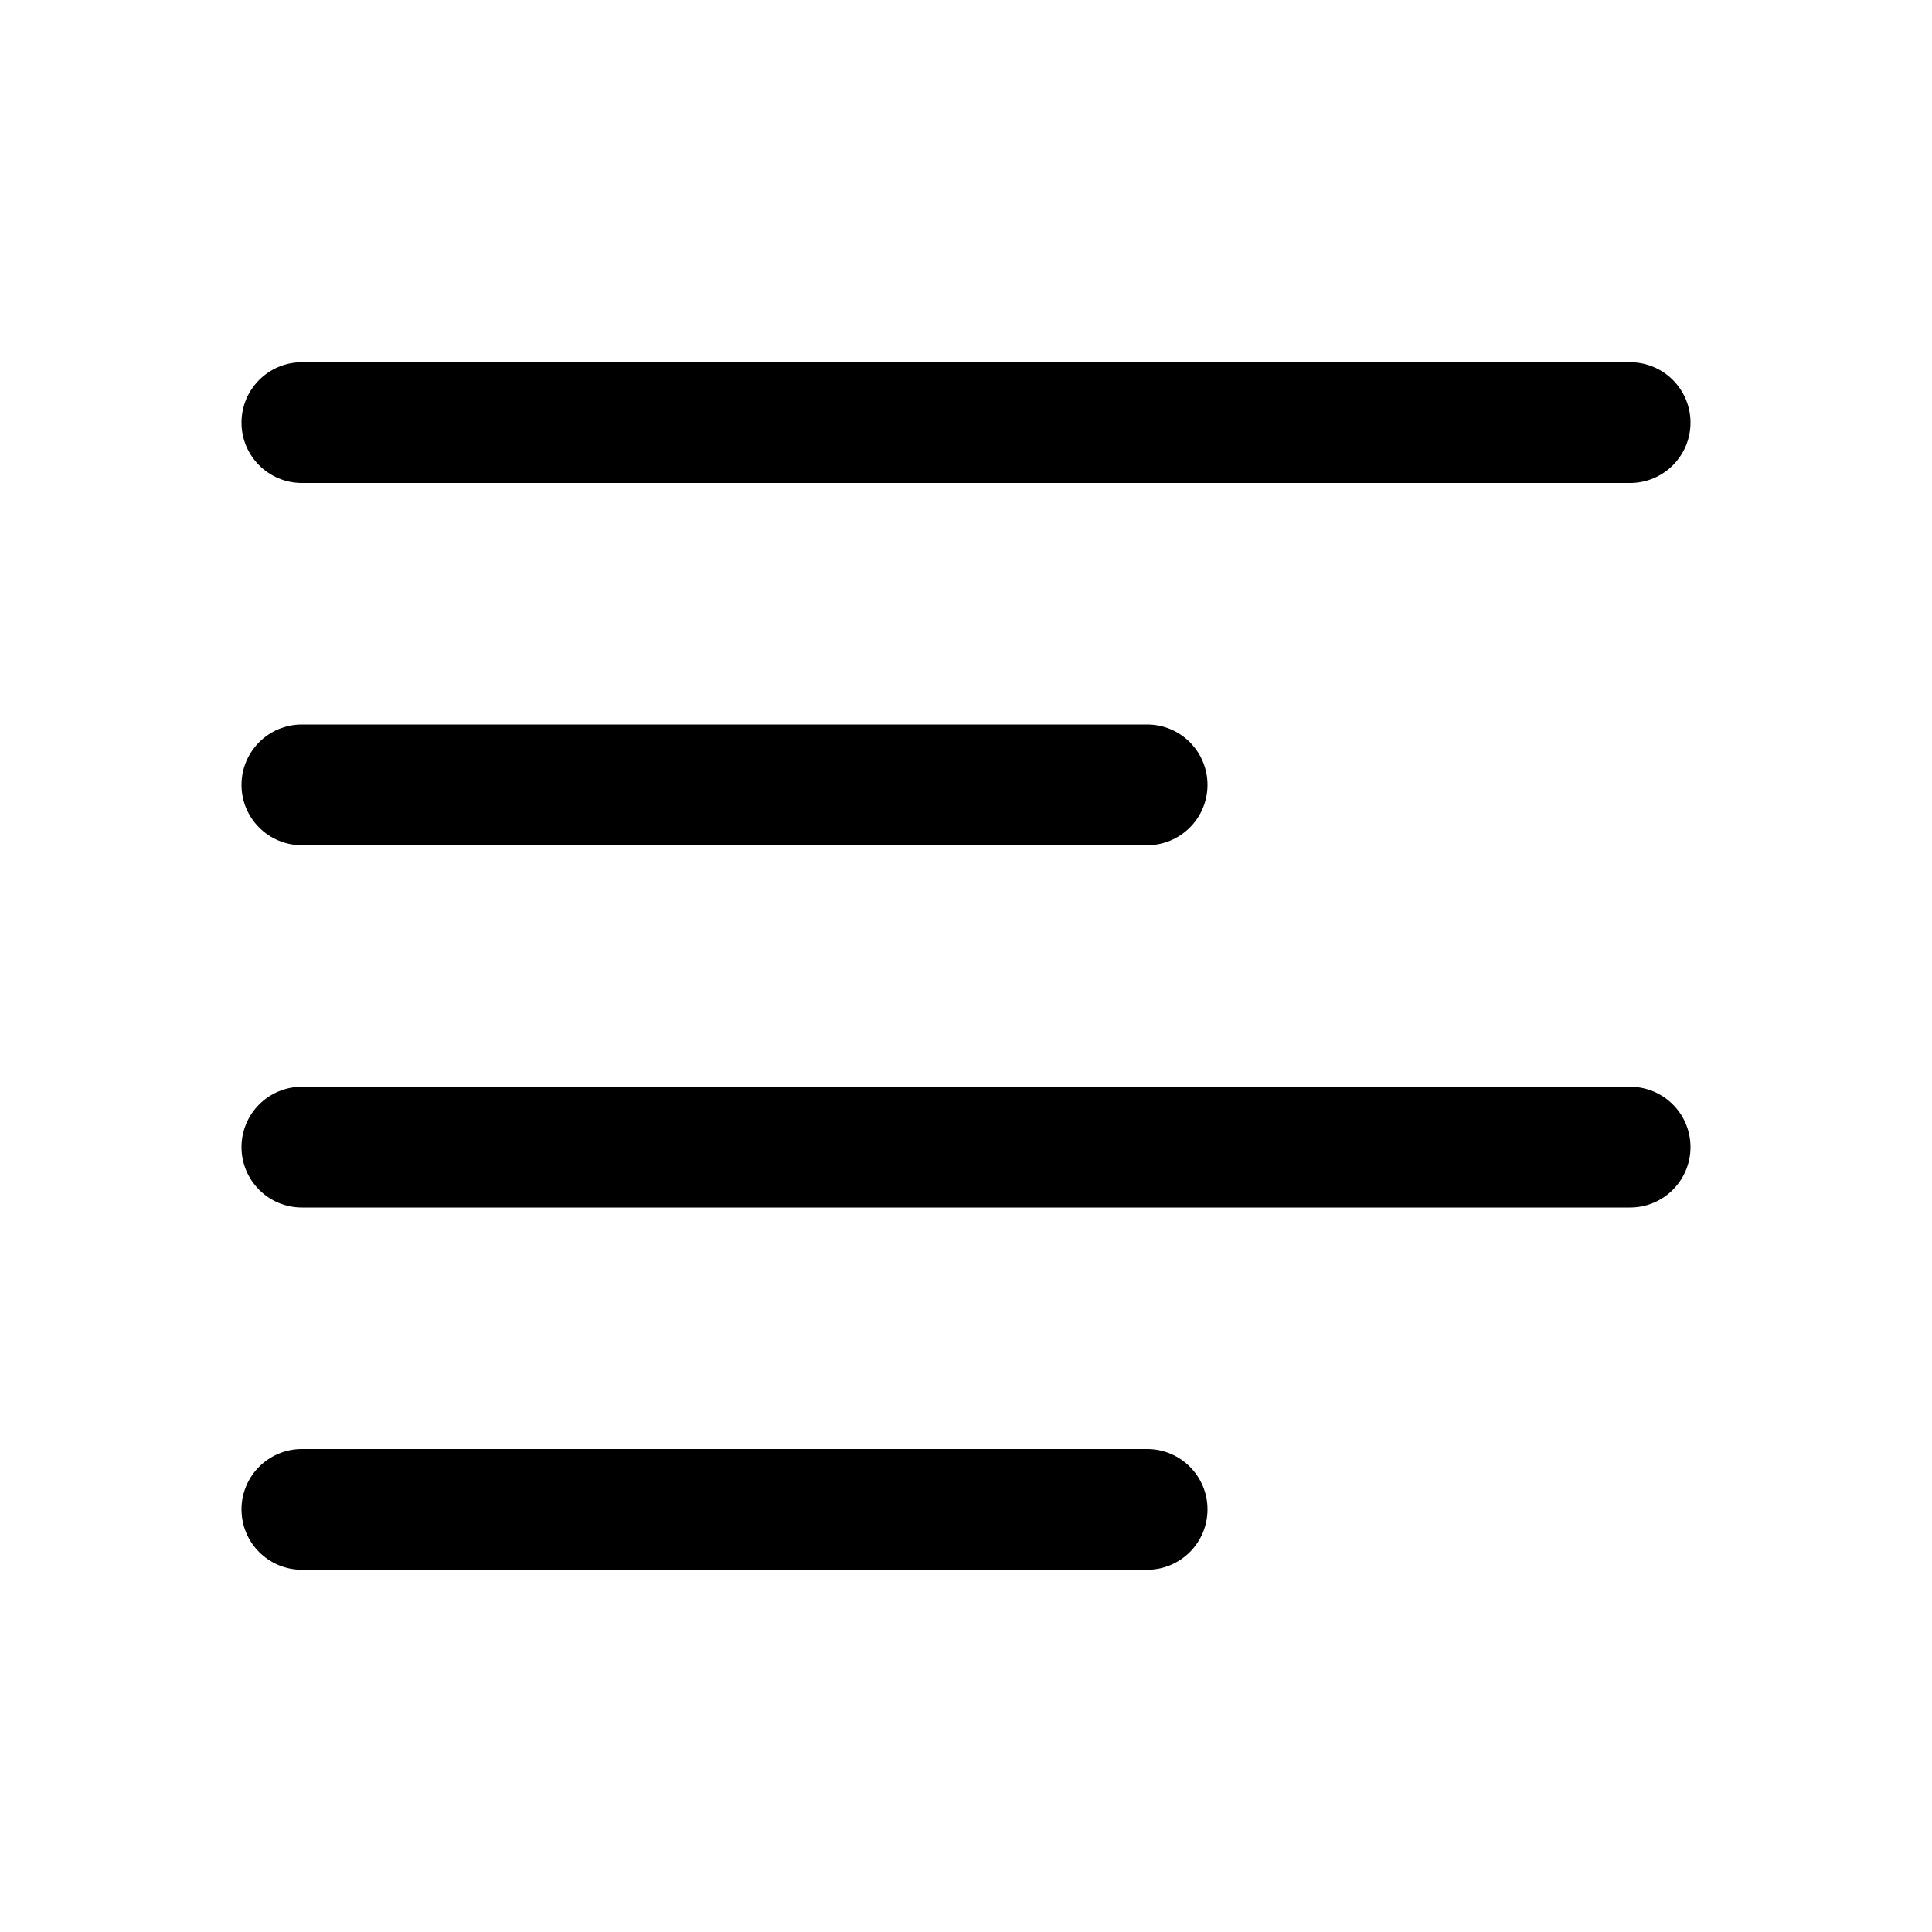
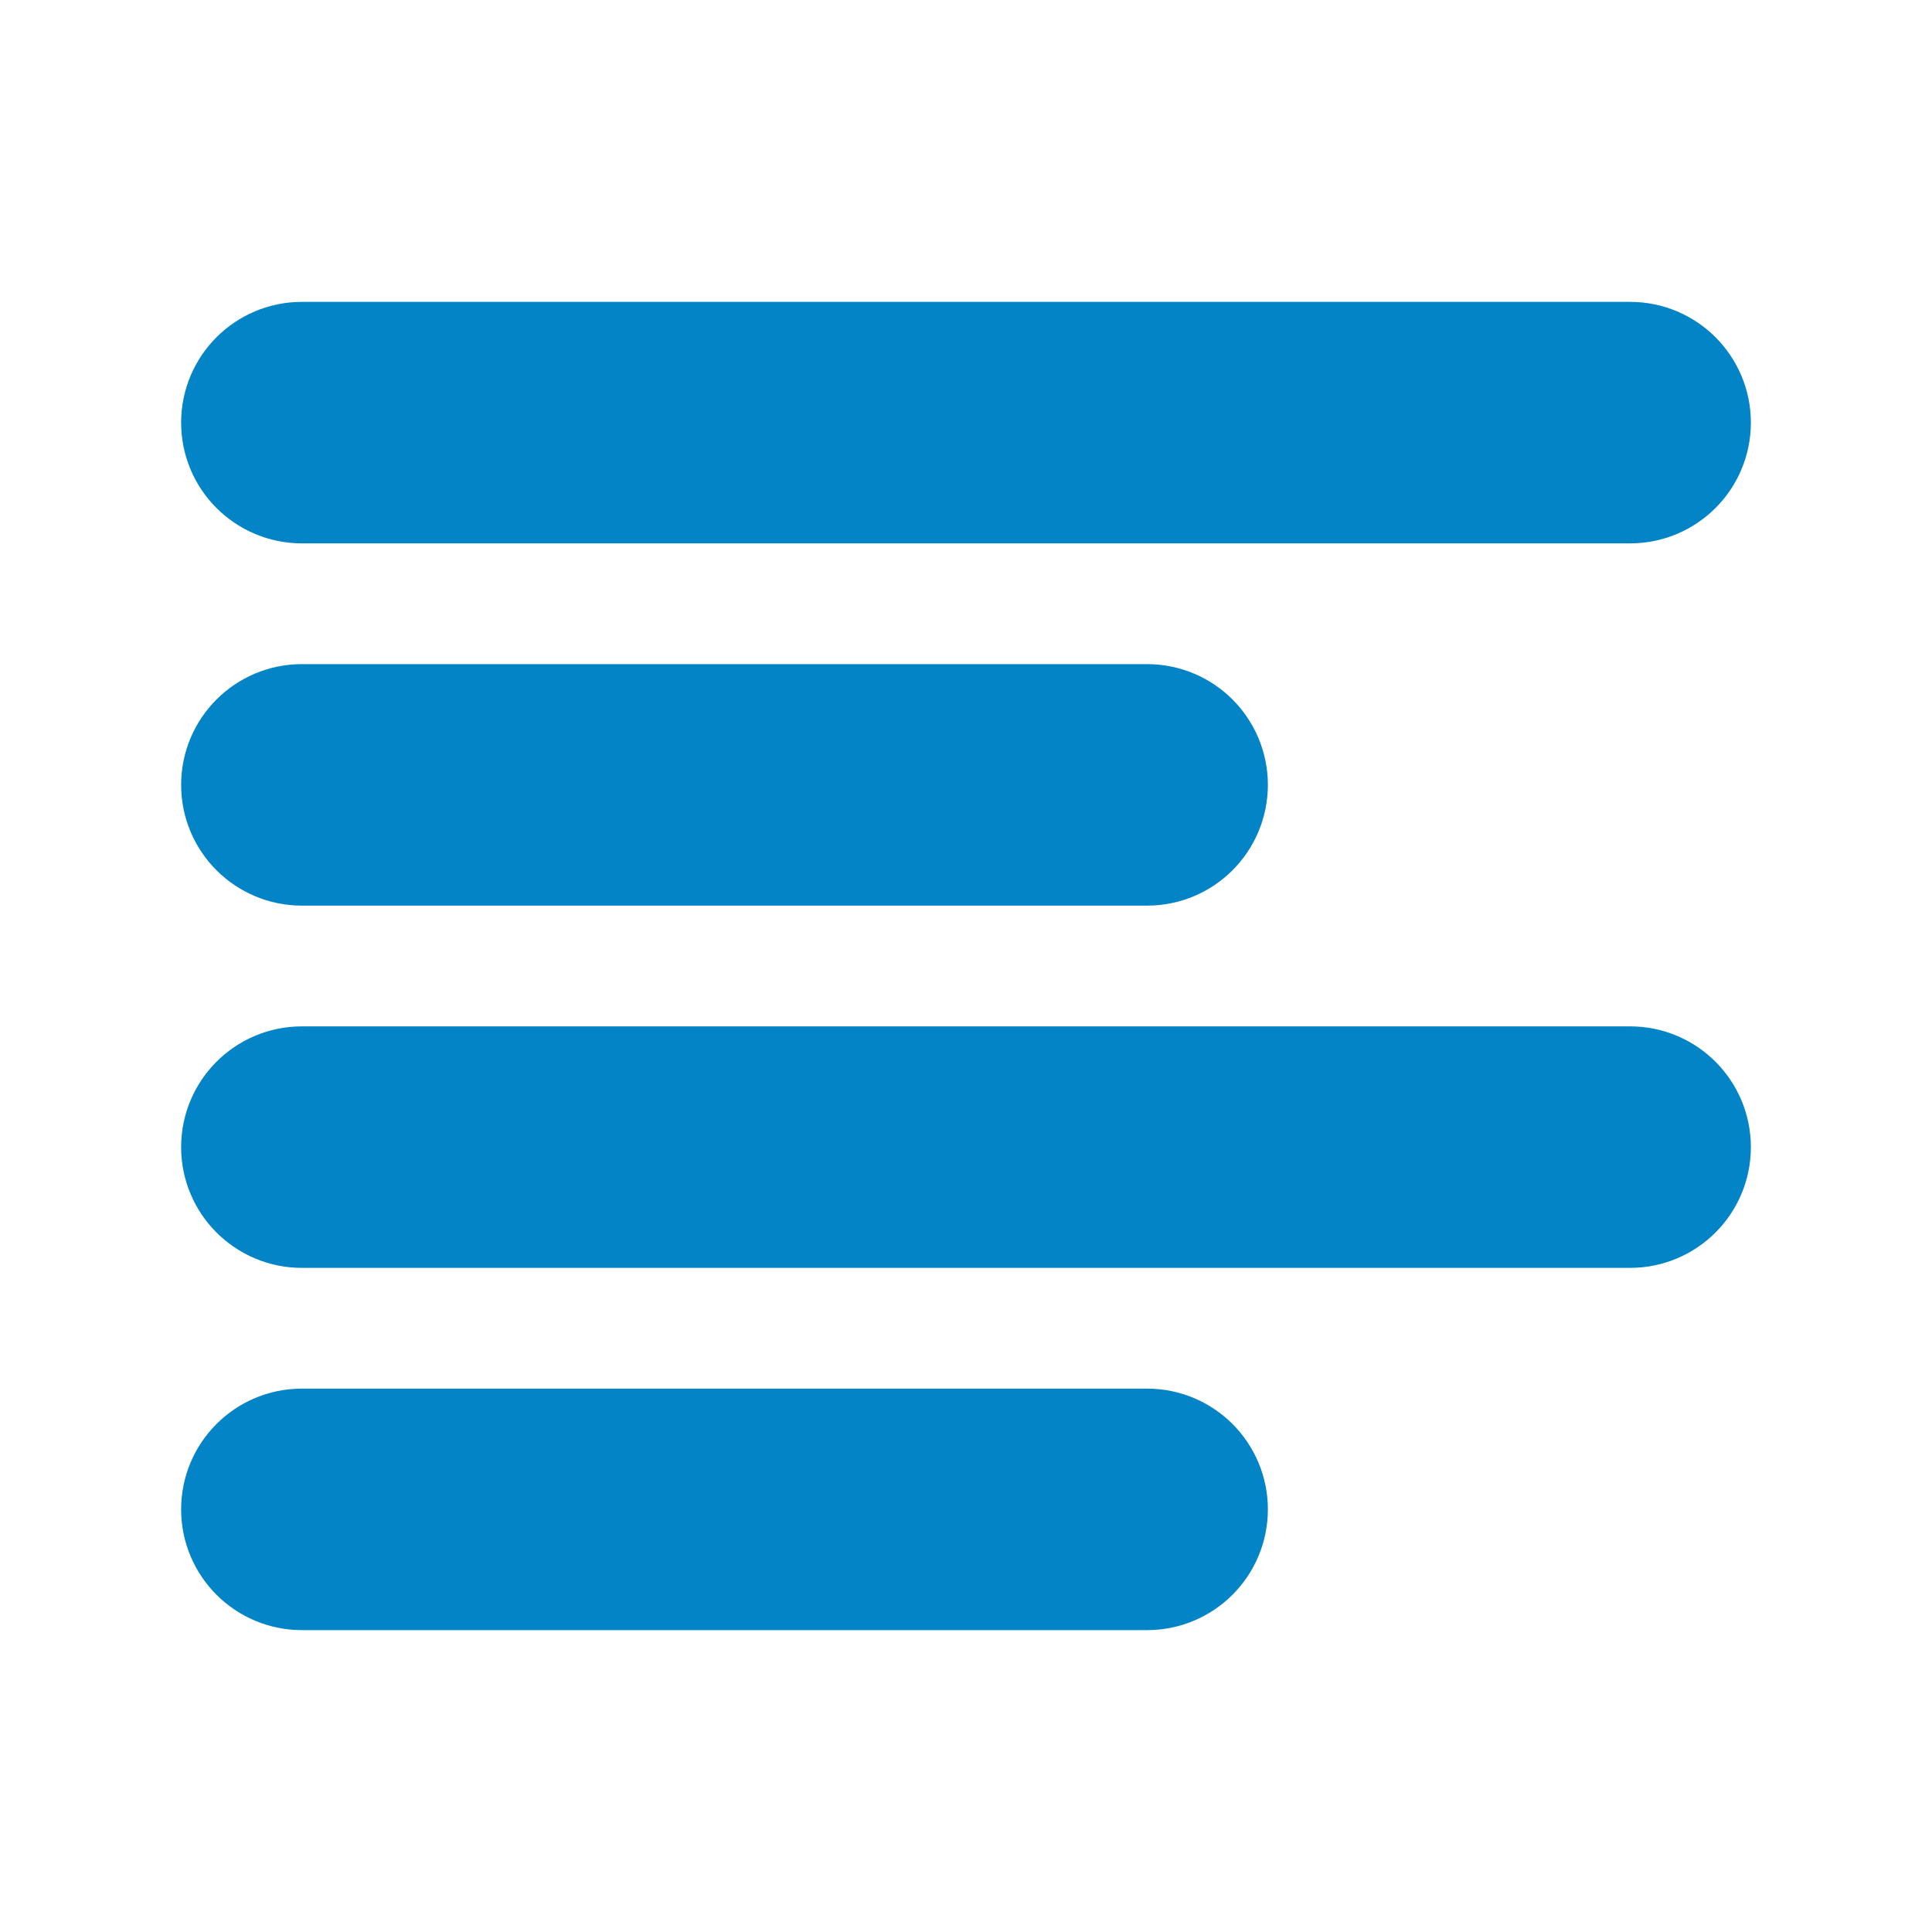
- <svg xmlns="http://www.w3.org/2000/svg" width="16" height="16" fill="currentColor" class="bi bi-text-left" viewBox="0 0 16 16">
+ <svg xmlns="http://www.w3.org/2000/svg" width="16" height="16" stroke="rgb(2 132 199)" fill="rgb(2 132 199)" class="bi bi-text-left" viewBox="0 0 16 16">
  <path fill-rule="evenodd" d="M2 12.5a.5.5 0 0 1 .5-.5h7a.5.5 0 0 1 0 1h-7a.5.5 0 0 1-.5-.5zm0-3a.5.5 0 0 1 .5-.5h11a.5.5 0 0 1 0 1h-11a.5.5 0 0 1-.5-.5zm0-3a.5.5 0 0 1 .5-.5h7a.5.5 0 0 1 0 1h-7a.5.5 0 0 1-.5-.5zm0-3a.5.5 0 0 1 .5-.5h11a.5.5 0 0 1 0 1h-11a.5.5 0 0 1-.5-.5z" />
</svg>
